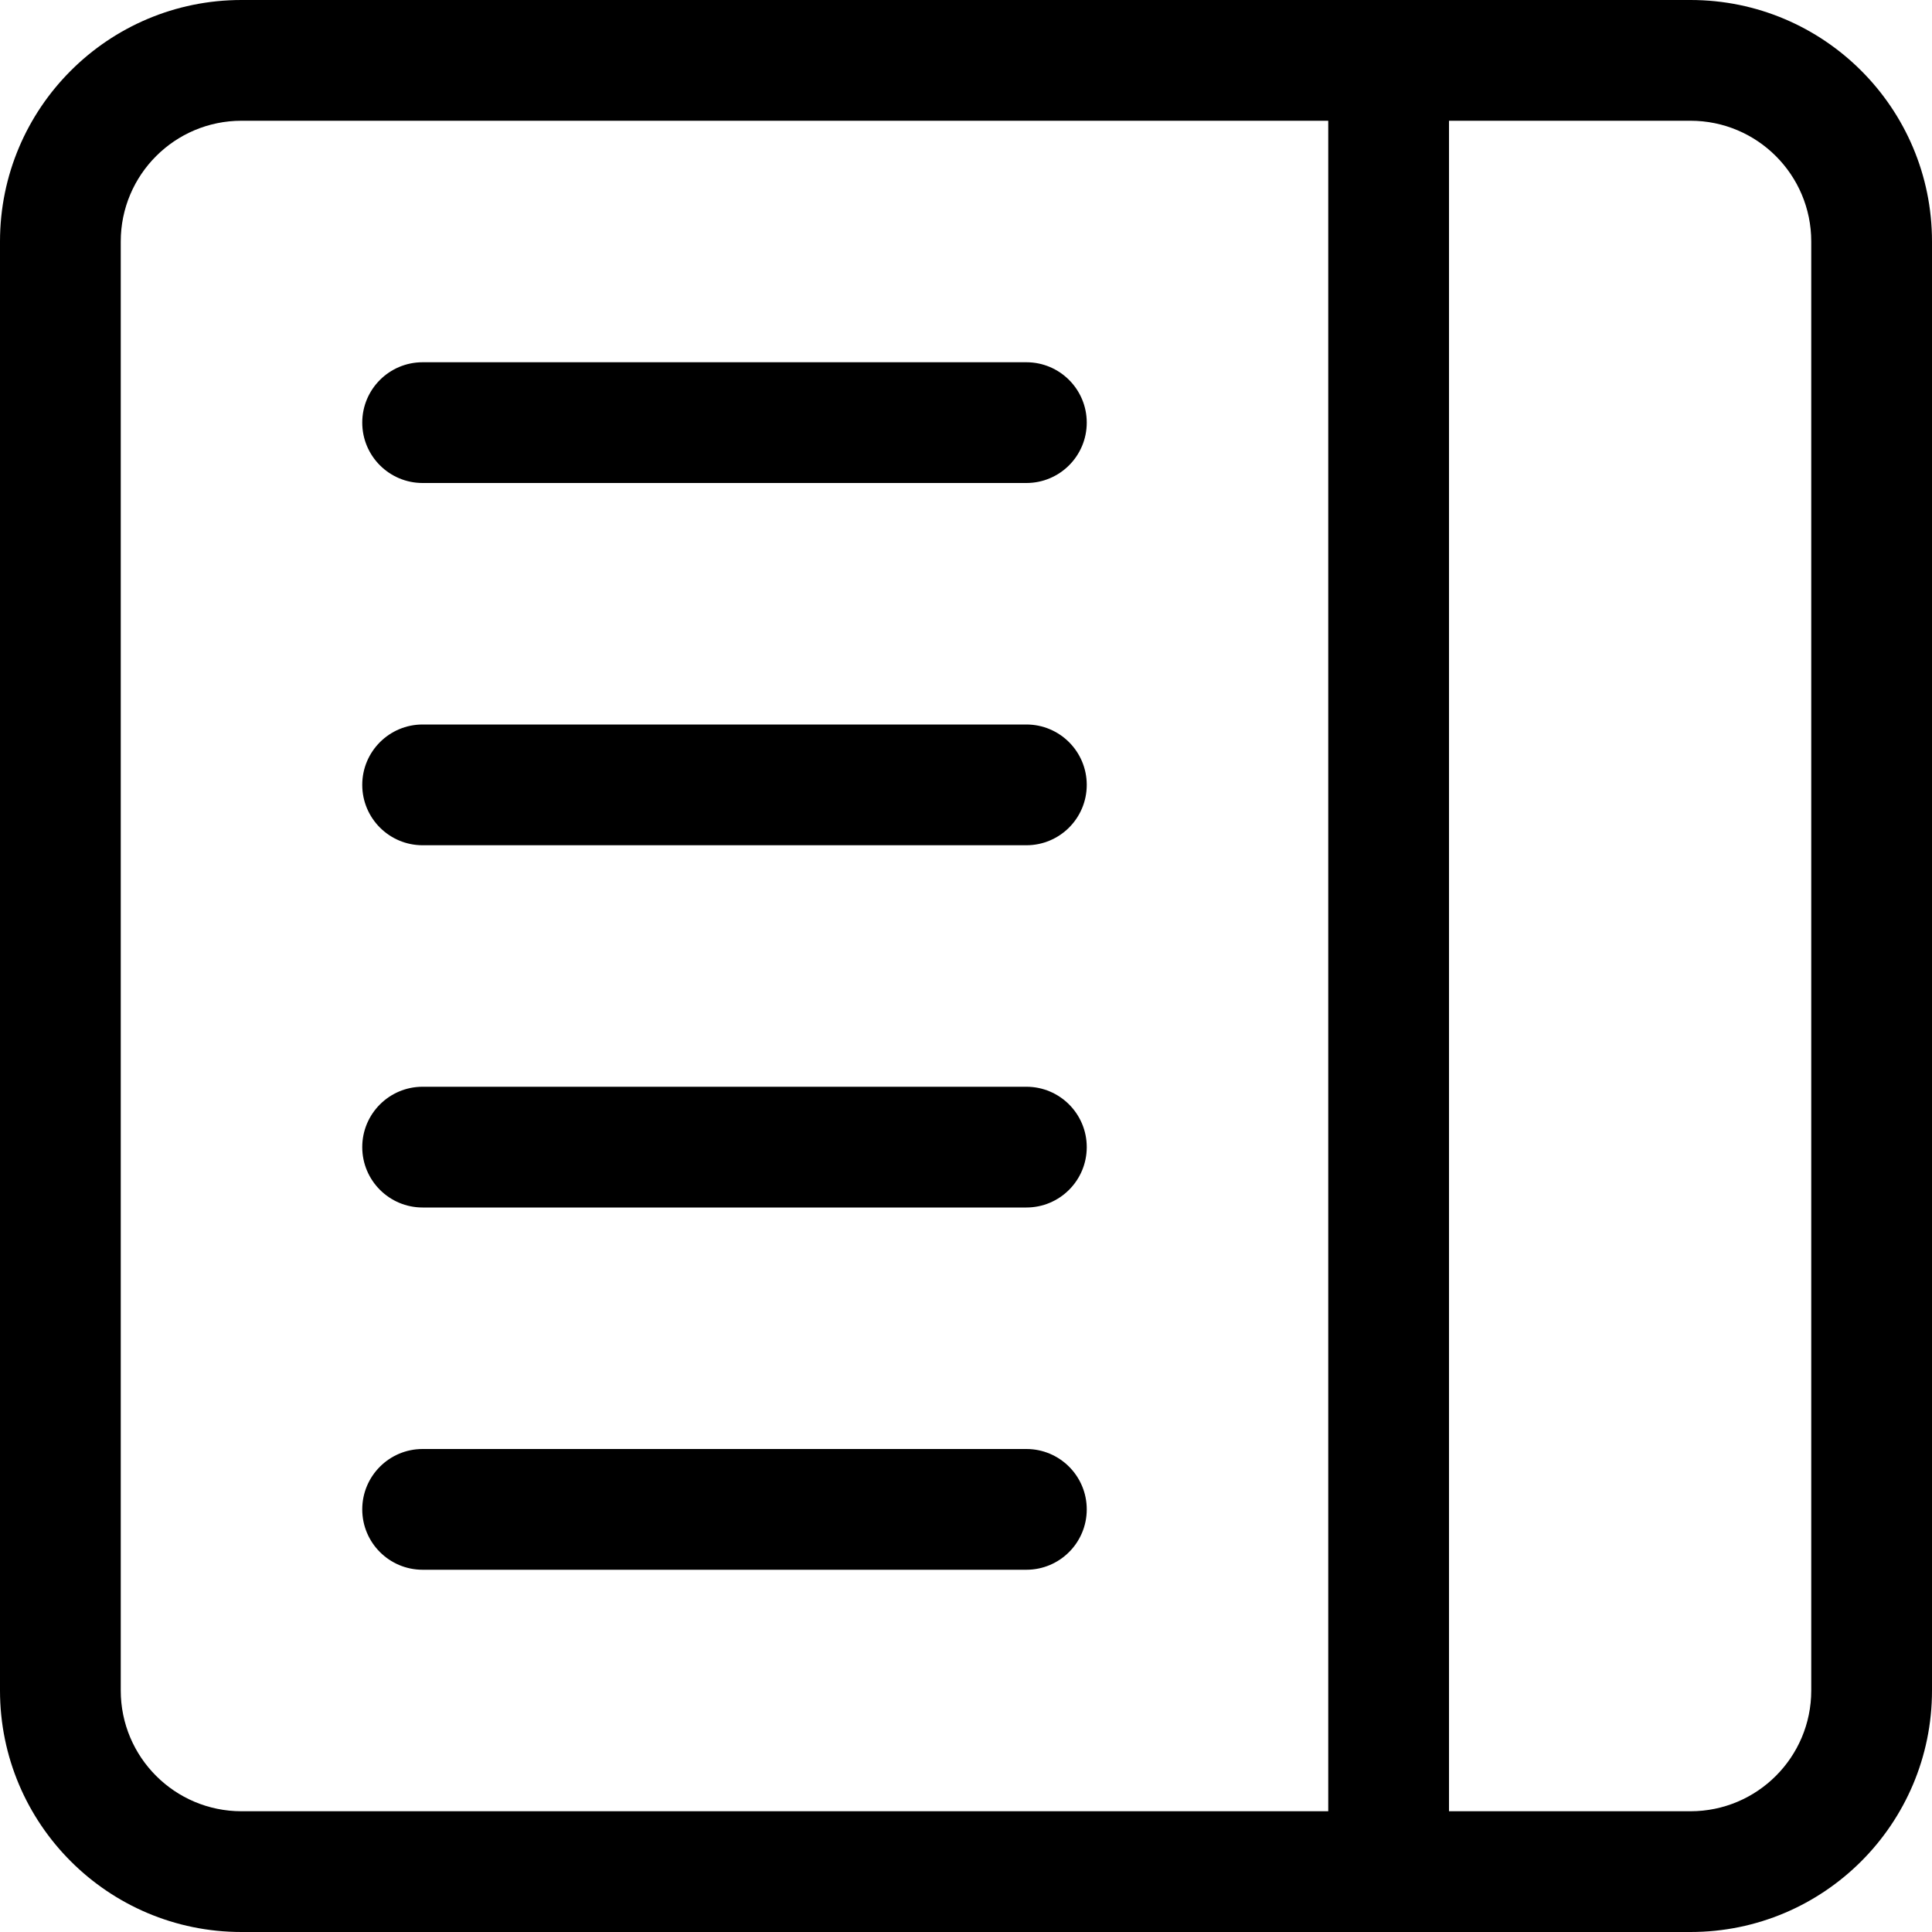
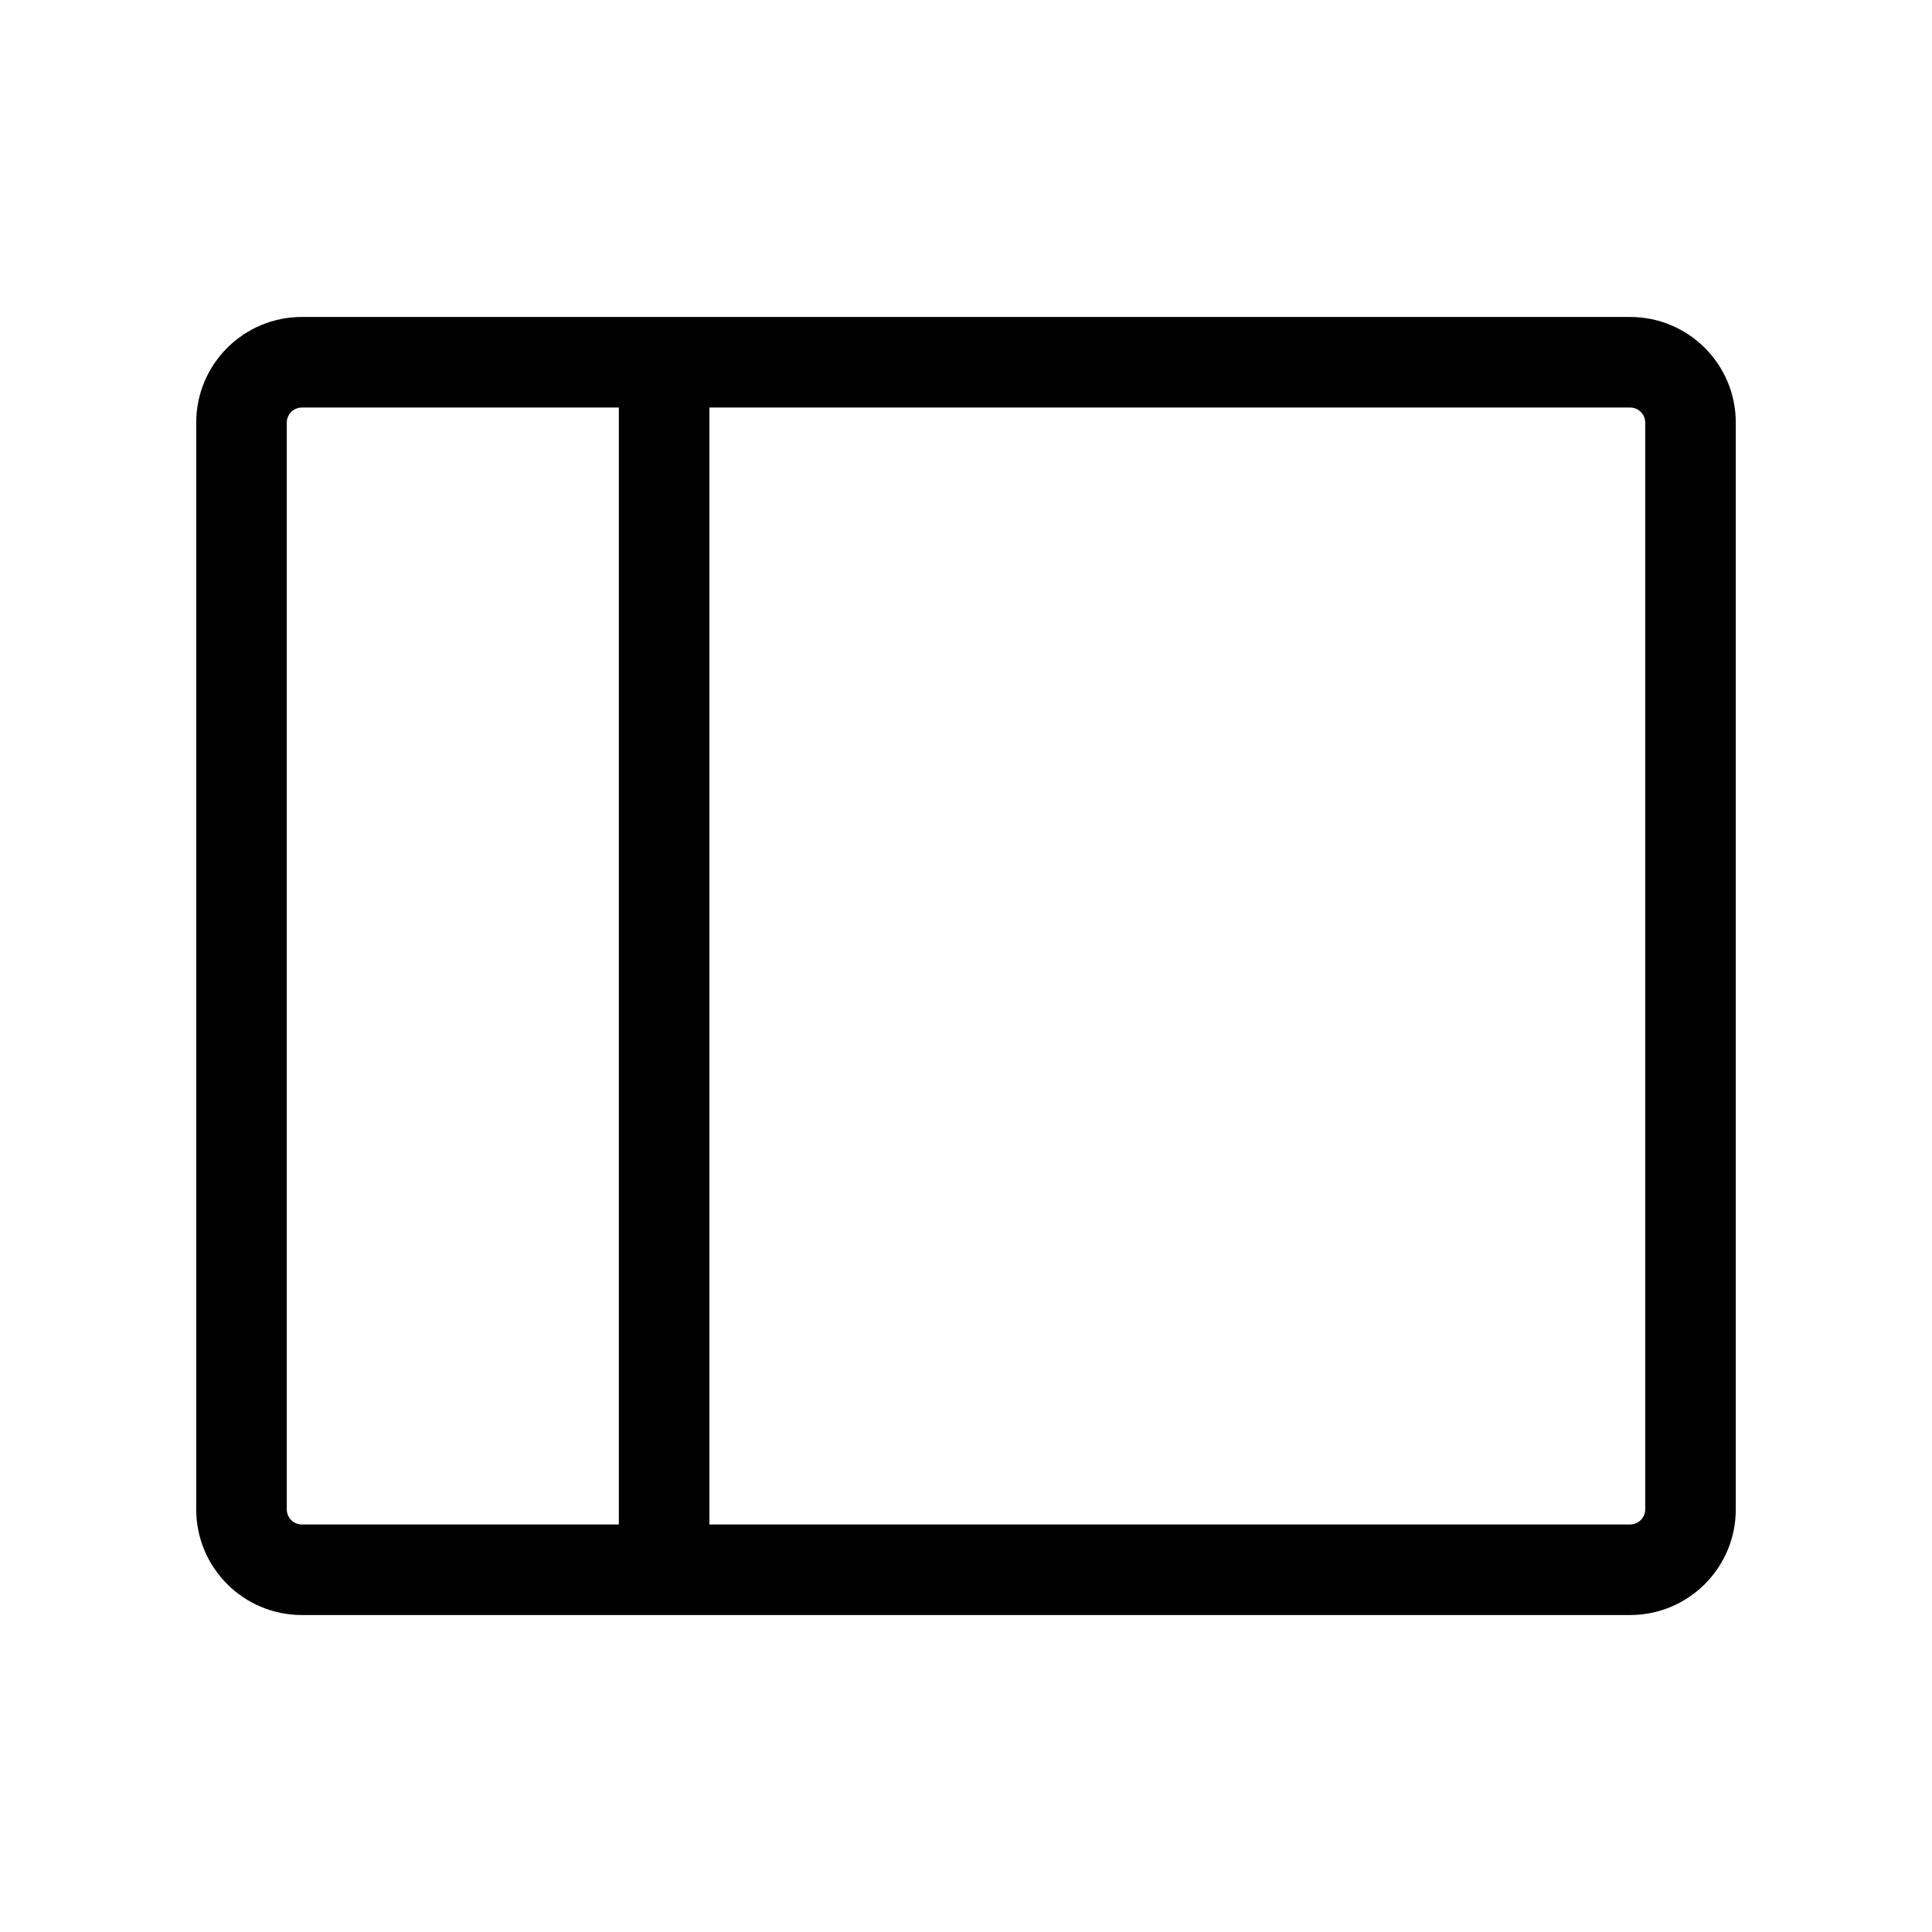
- <svg xmlns="http://www.w3.org/2000/svg" width="1em" height="1em" viewBox="0 0 16 16">
-   <g fill="currentColor">
-     <path d="M3.5 3a.5.5 0 0 0 0 1h5a.5.5 0 0 0 0-1zm0 3a.5.5 0 0 0 0 1h5a.5.5 0 0 0 0-1zM3 9.5a.5.5 0 0 1 .5-.5h5a.5.5 0 0 1 0 1h-5a.5.5 0 0 1-.5-.5m.5 2.5a.5.5 0 0 0 0 1h5a.5.5 0 0 0 0-1z" />
-     <path d="M0 2a2 2 0 0 1 2-2h12a2 2 0 0 1 2 2v12a2 2 0 0 1-2 2H2a2 2 0 0 1-2-2zm12-1v14h2a1 1 0 0 0 1-1V2a1 1 0 0 0-1-1zm-1 0H2a1 1 0 0 0-1 1v12a1 1 0 0 0 1 1h9z" />
-   </g>
+ <svg xmlns="http://www.w3.org/2000/svg" width="1em" height="1 em" viewBox="0 0 256 256">
+   <path fill="currentColor" d="M216 42H40a14 14 0 0 0-14 14v144a14 14 0 0 0 14 14h176a14 14 0 0 0 14-14V56a14 14 0 0 0-14-14M38 200V56a2 2 0 0 1 2-2h42v148H40a2 2 0 0 1-2-2m180 0a2 2 0 0 1-2 2H94V54h122a2 2 0 0 1 2 2Z" />
</svg>
